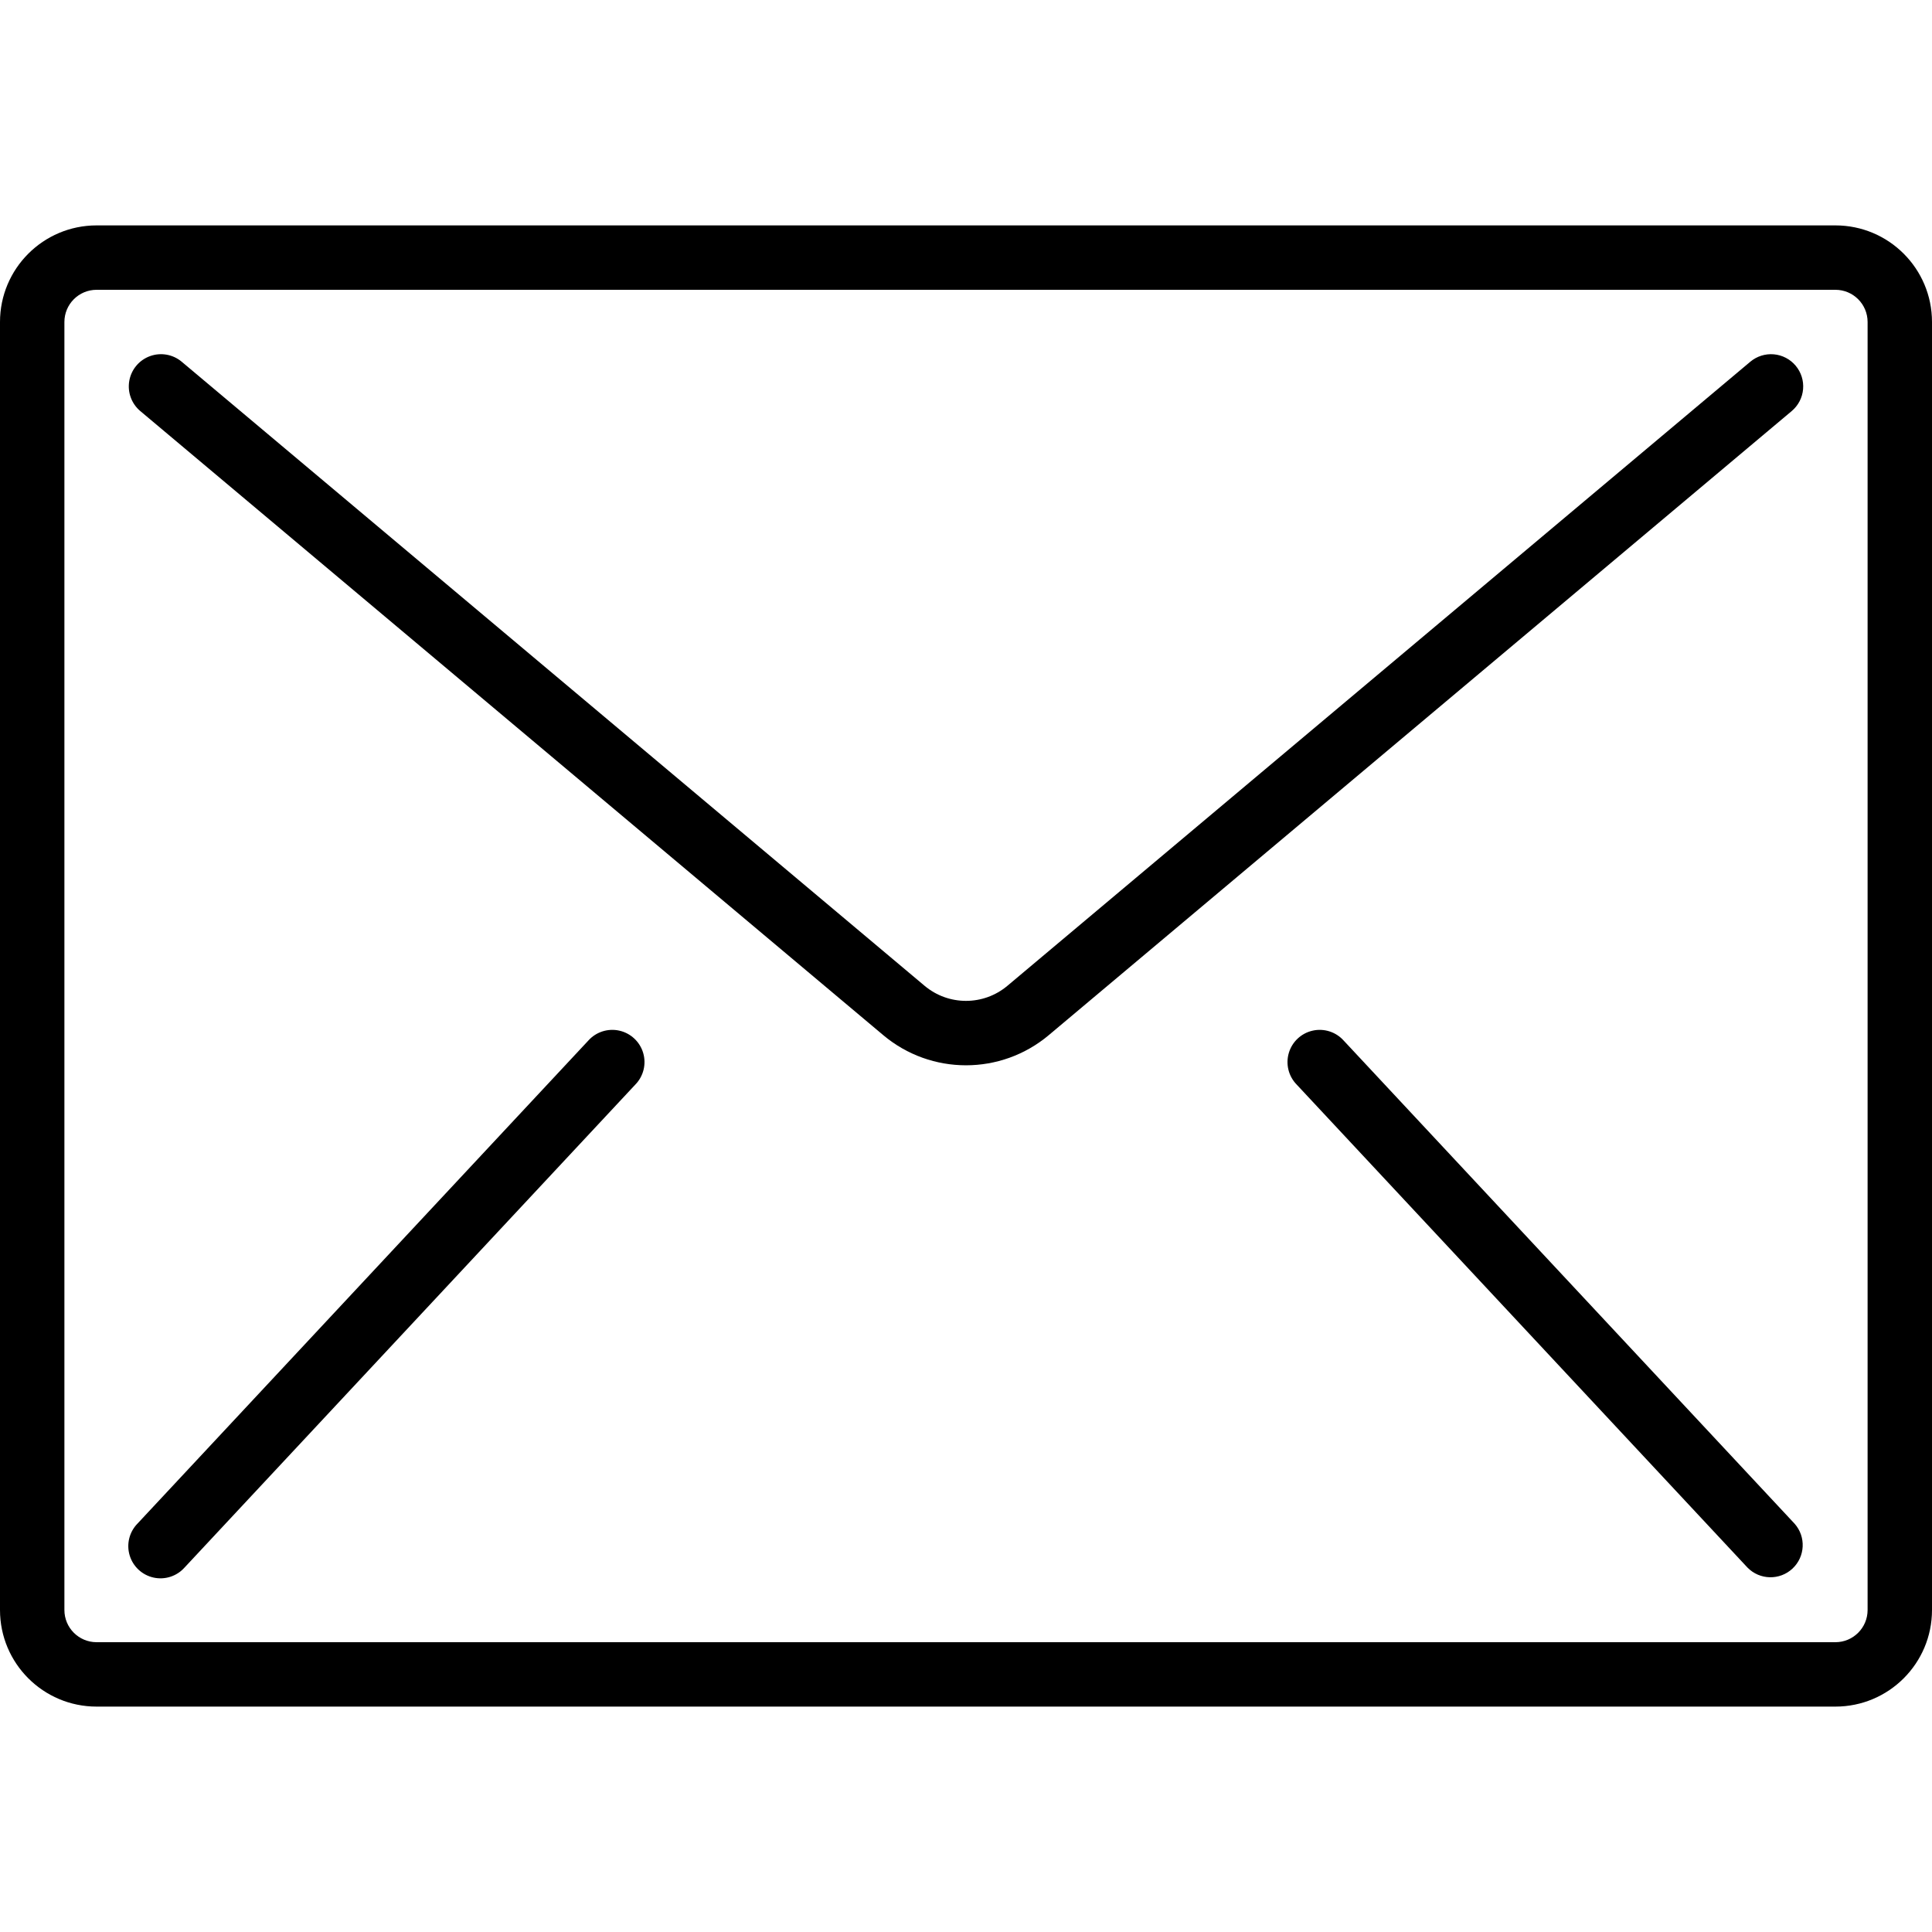
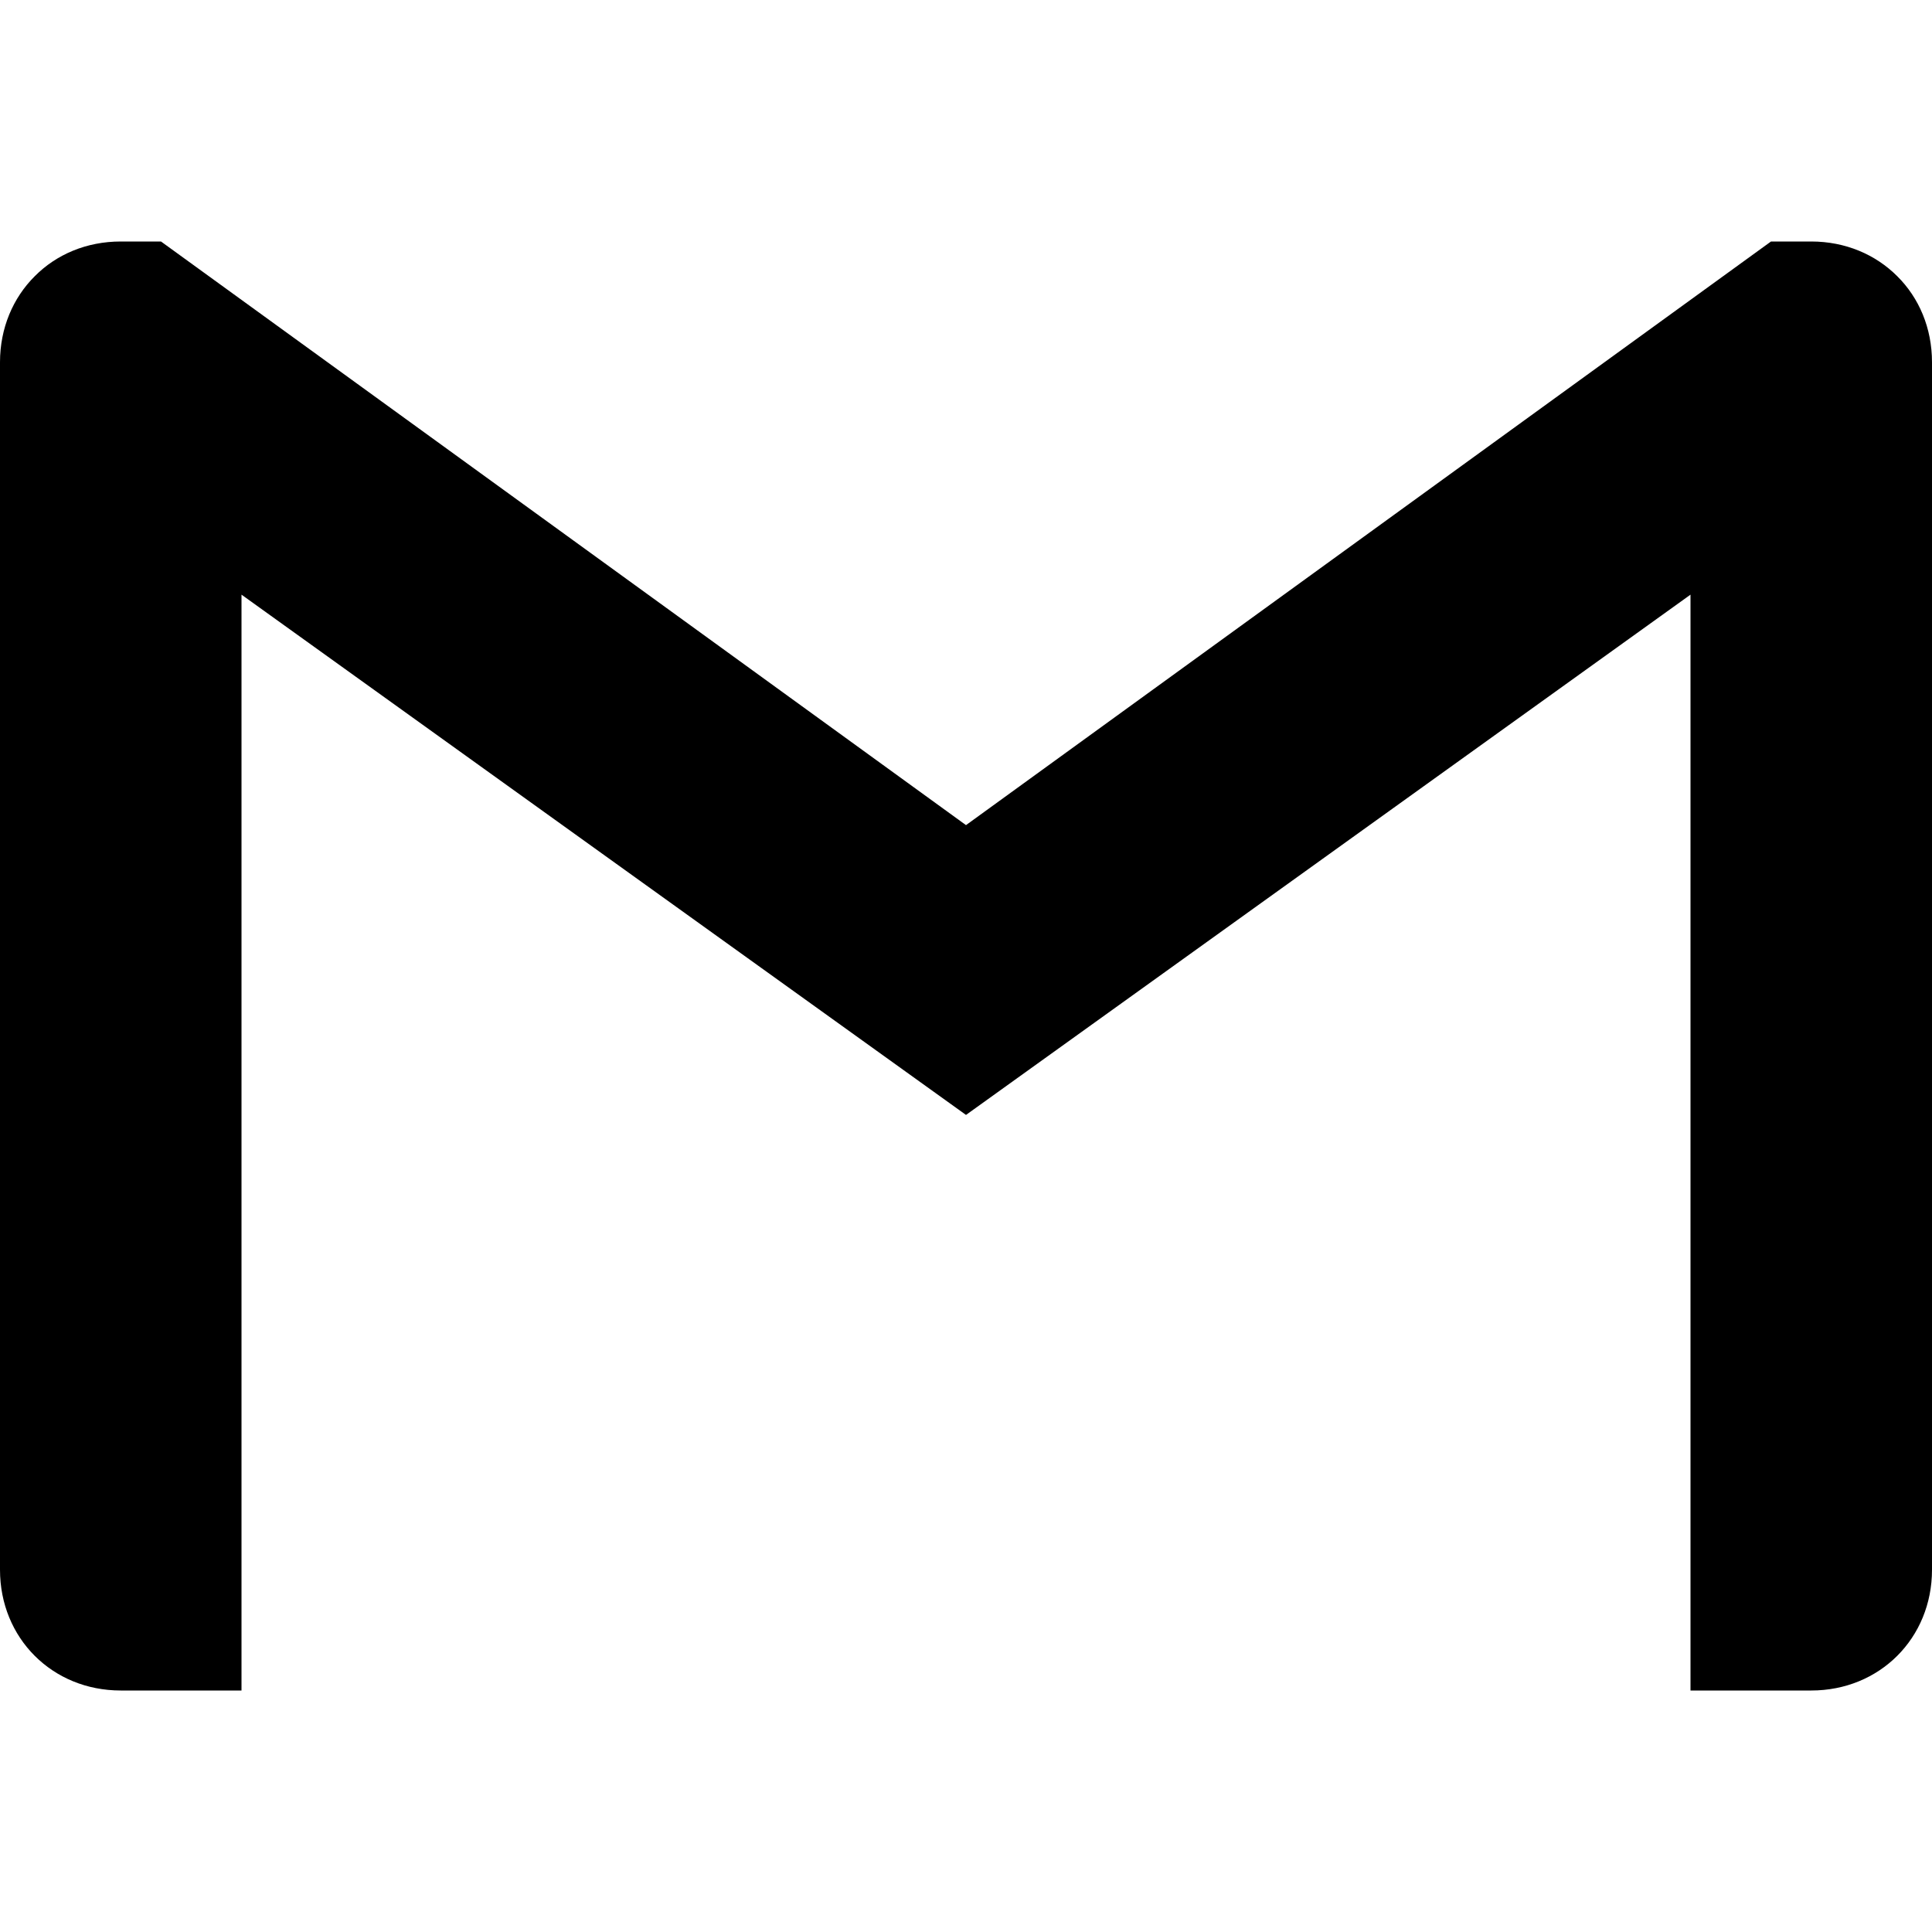
- <svg xmlns="http://www.w3.org/2000/svg" version="1.1" id="Capa_1" x="0px" y="0px" viewBox="0 0 512 512" style="enable-background:new 0 0 512 512;" xml:space="preserve">
-   <g>
-     <g>
-       <g>
-         <path d="M486.4,59.733H25.6c-14.138,0-25.6,11.461-25.6,25.6v341.333c0,14.138,11.461,25.6,25.6,25.6h460.8     c14.138,0,25.6-11.461,25.6-25.6V85.333C512,71.195,500.539,59.733,486.4,59.733z M494.933,426.667     c0,4.713-3.82,8.533-8.533,8.533H25.6c-4.713,0-8.533-3.82-8.533-8.533V85.333c0-4.713,3.82-8.533,8.533-8.533h460.8     c4.713,0,8.533,3.82,8.533,8.533V426.667z" />
-         <path d="M470.076,93.898c-2.255-0.197-4.496,0.51-6.229,1.966L266.982,261.239c-6.349,5.337-15.616,5.337-21.965,0L48.154,95.863     c-2.335-1.96-5.539-2.526-8.404-1.484c-2.865,1.042-4.957,3.534-5.487,6.537s0.582,6.06,2.917,8.02l196.864,165.367     c12.688,10.683,31.224,10.683,43.913,0L474.82,108.937c1.734-1.455,2.818-3.539,3.015-5.794c0.197-2.255-0.51-4.496-1.966-6.229     C474.415,95.179,472.331,94.095,470.076,93.898z" />
-         <path d="M164.124,273.13c-3.021-0.674-6.169,0.34-8.229,2.65l-119.467,128c-2.162,2.214-2.956,5.426-2.074,8.392     c0.882,2.967,3.301,5.223,6.321,5.897c3.021,0.674,6.169-0.34,8.229-2.65l119.467-128c2.162-2.214,2.956-5.426,2.074-8.392     C169.563,276.061,167.145,273.804,164.124,273.13z" />
-         <path d="M356.105,275.78c-2.059-2.31-5.208-3.324-8.229-2.65c-3.021,0.674-5.439,2.931-6.321,5.897     c-0.882,2.967-0.088,6.178,2.074,8.392l119.467,128c3.24,3.318,8.536,3.442,11.927,0.278c3.391-3.164,3.635-8.456,0.549-11.918     L356.105,275.78z" />
-       </g>
-     </g>
-   </g>
-   <g>
- </g>
-   <g>
- </g>
-   <g>
- </g>
-   <g>
- </g>
-   <g>
- </g>
-   <g>
- </g>
-   <g>
- </g>
-   <g>
- </g>
-   <g>
- </g>
-   <g>
- </g>
-   <g>
- </g>
-   <g>
- </g>
-   <g>
- </g>
-   <g>
- </g>
-   <g>
- </g>
+ <svg xmlns="http://www.w3.org/2000/svg" role="img" viewBox="0 0 24 24">
+   <path d="M24 4.5v15c0 .85-.65 1.5-1.5 1.5H21V7.387l-9 6.463-9-6.463V21H1.5C.649 21 0 20.35 0 19.5v-15c0-.425.162-.8.431-1.068C.7 3.16 1.076 3 1.5 3H2l10 7.25L22 3h.5c.425 0 .8.162 1.069.432.27.268.431.643.431 1.068z" />
</svg>
